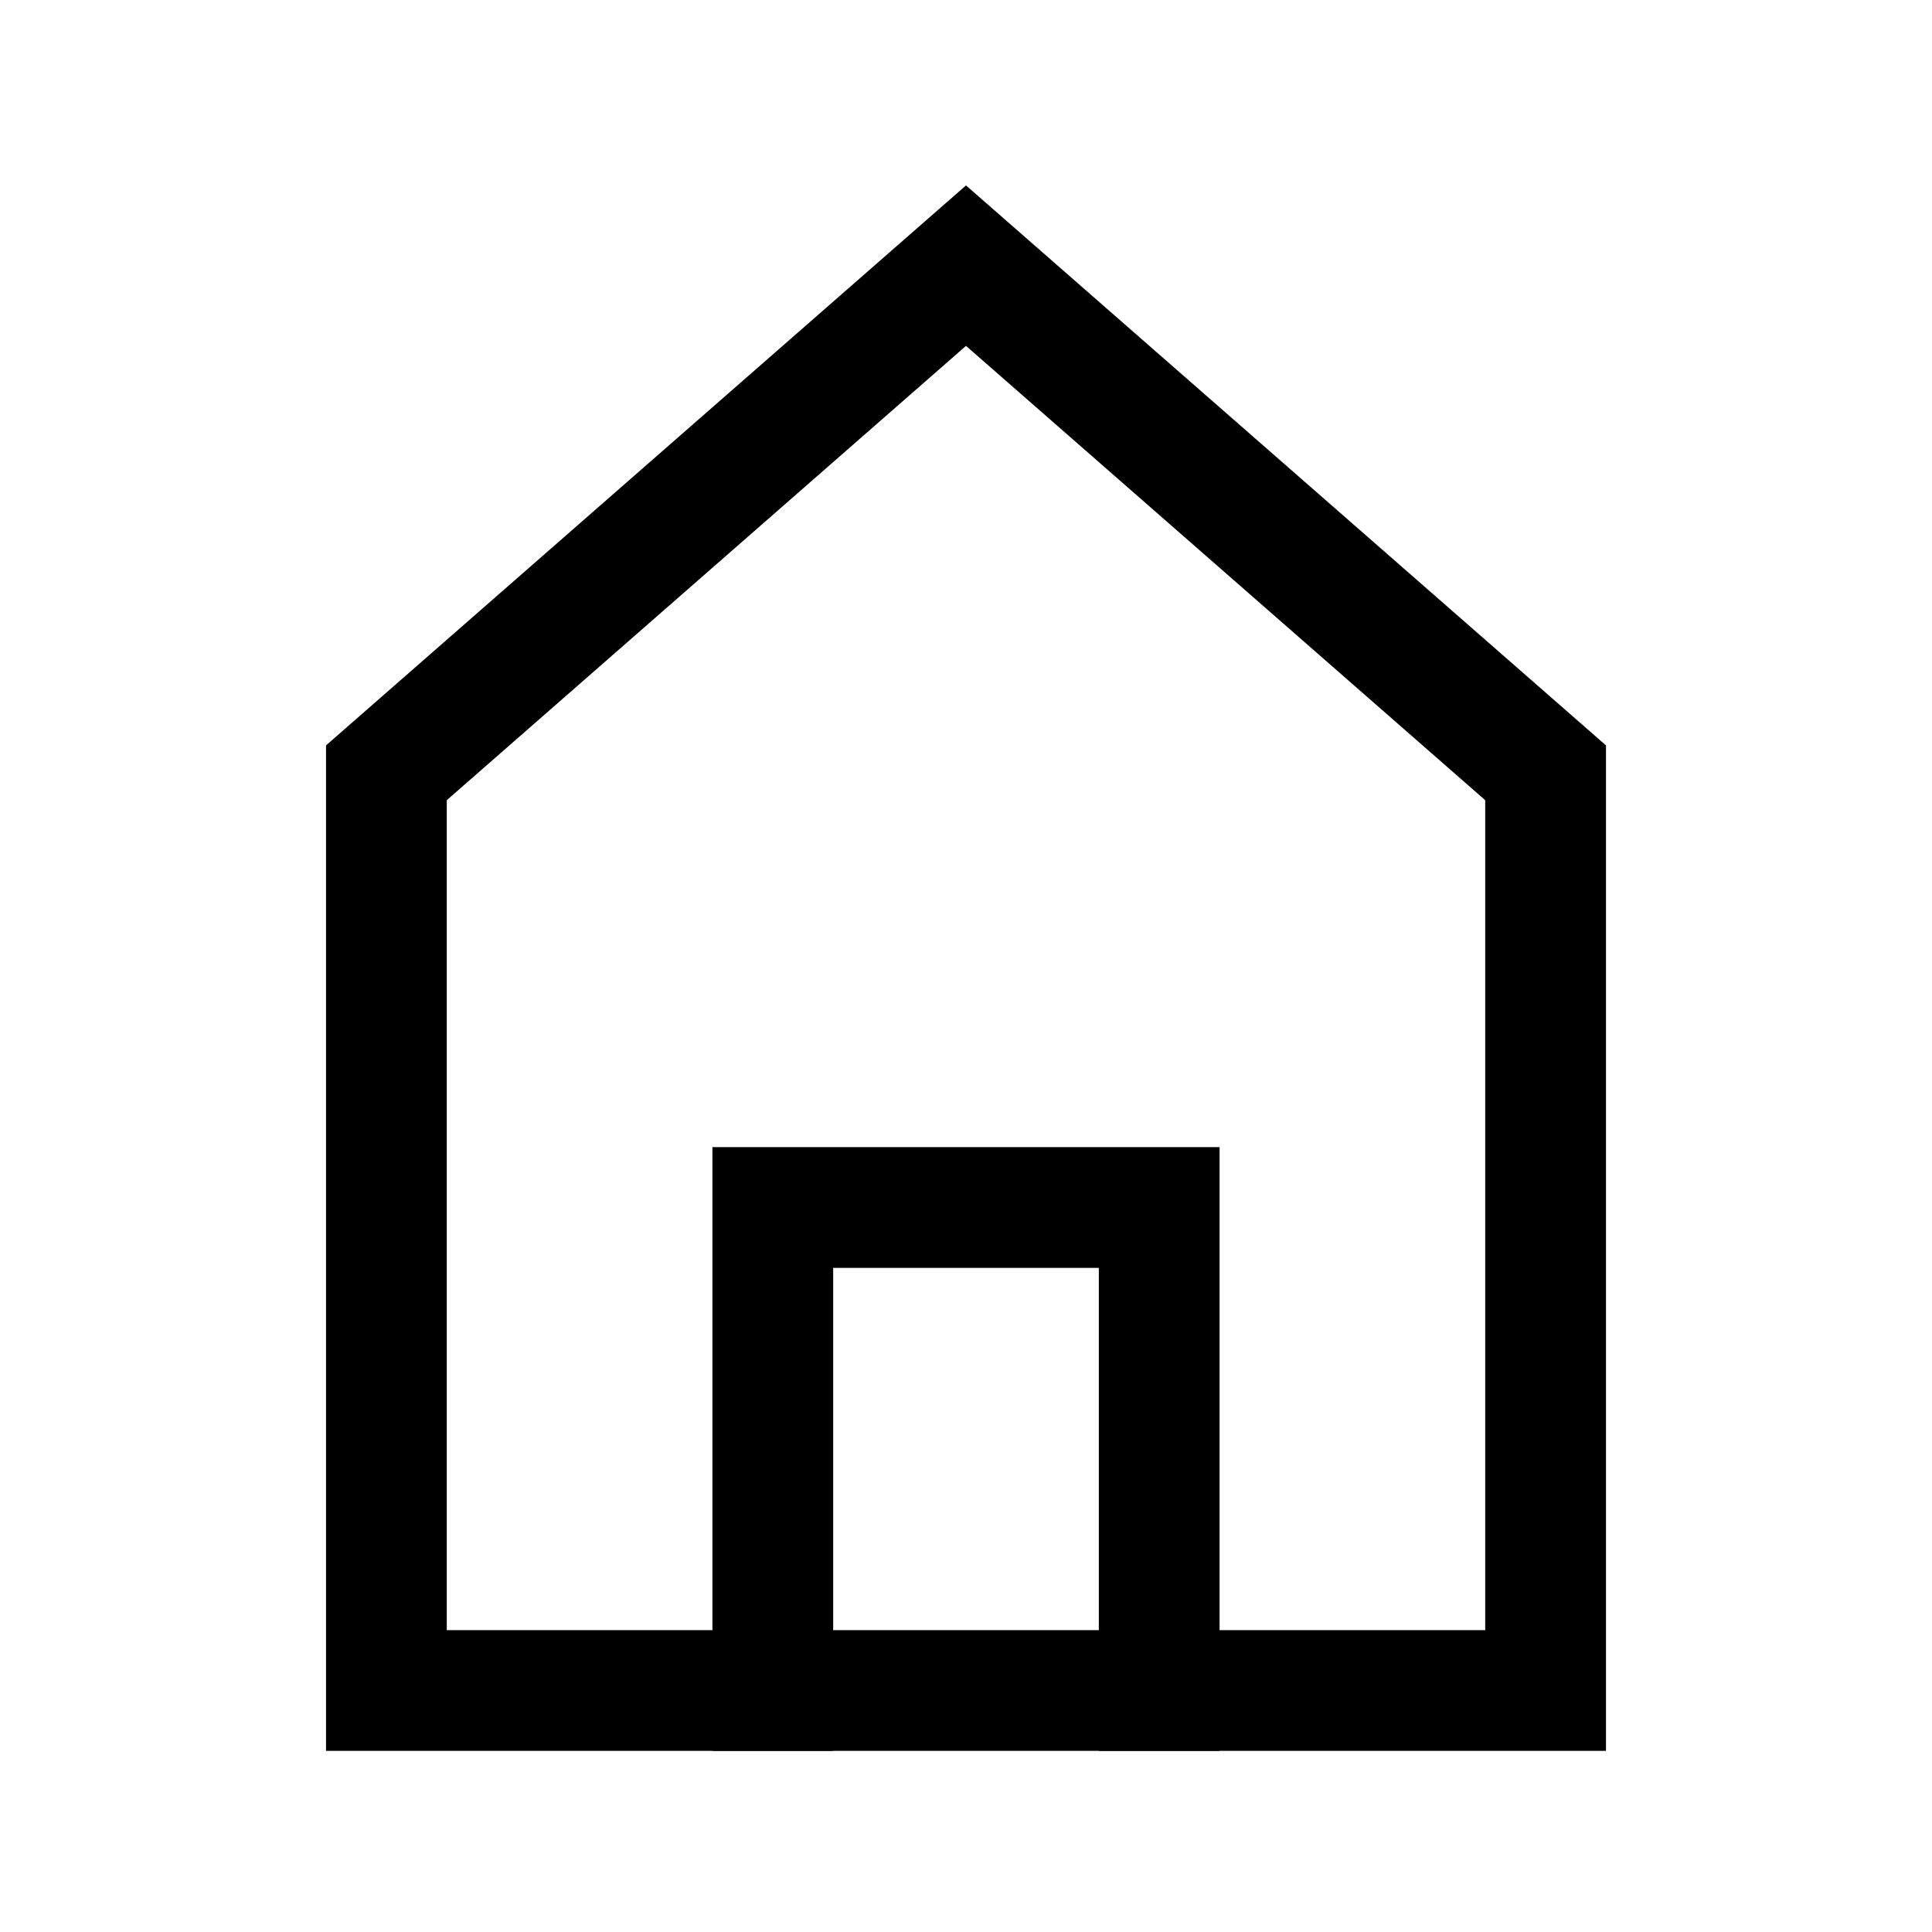
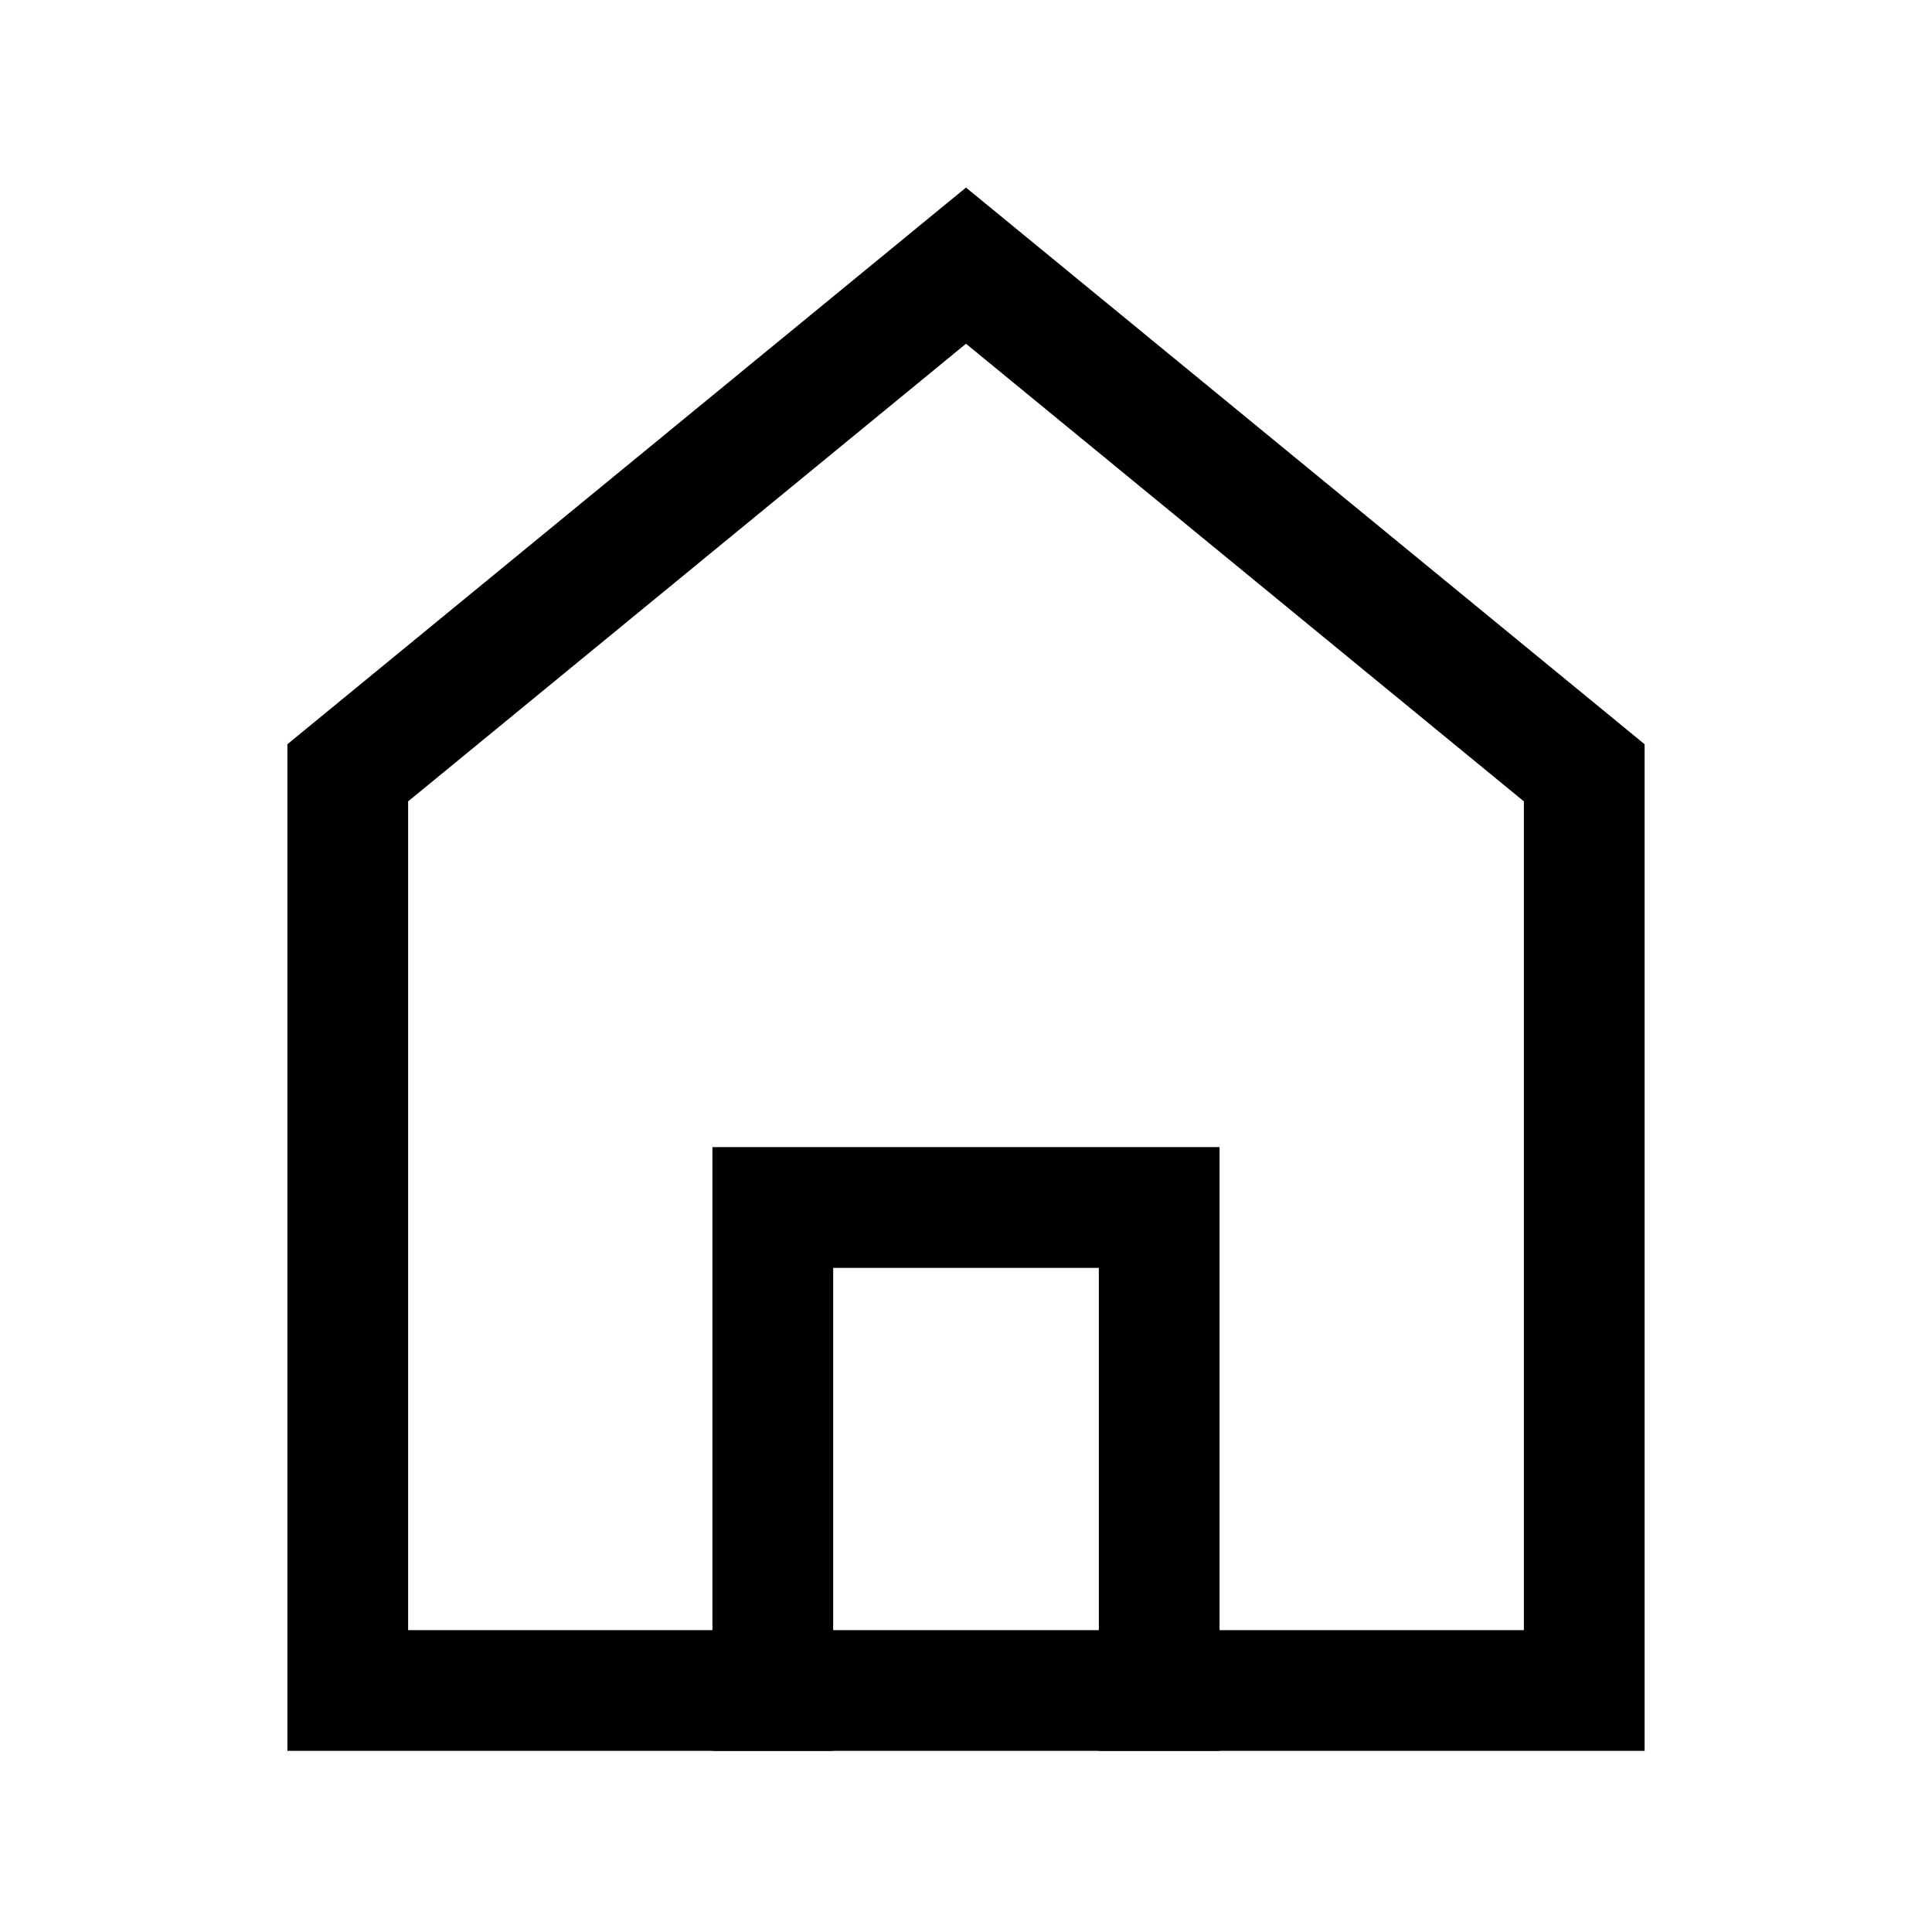
<svg xmlns="http://www.w3.org/2000/svg" width="20" height="20" viewBox="0 0 20 20" fill="none" stroke="currentColor" color="currentColor" stroke-width="1.25" stroke-linecap="square" stroke-linejoin="miter" stroke-miterlimit="3" focusable="false" aria-hidden="true">
-   <path d="M4 17.5L4 8L10 2.75L16 8L16 17.5Z" />
+   <path d="M3.6 17.5L3.6 8L10 2.75L16.4 8L16.4 17.5Z" />
  <path d="M8 17.5L8 12.5L12 12.5L12 17.5" />
</svg>
